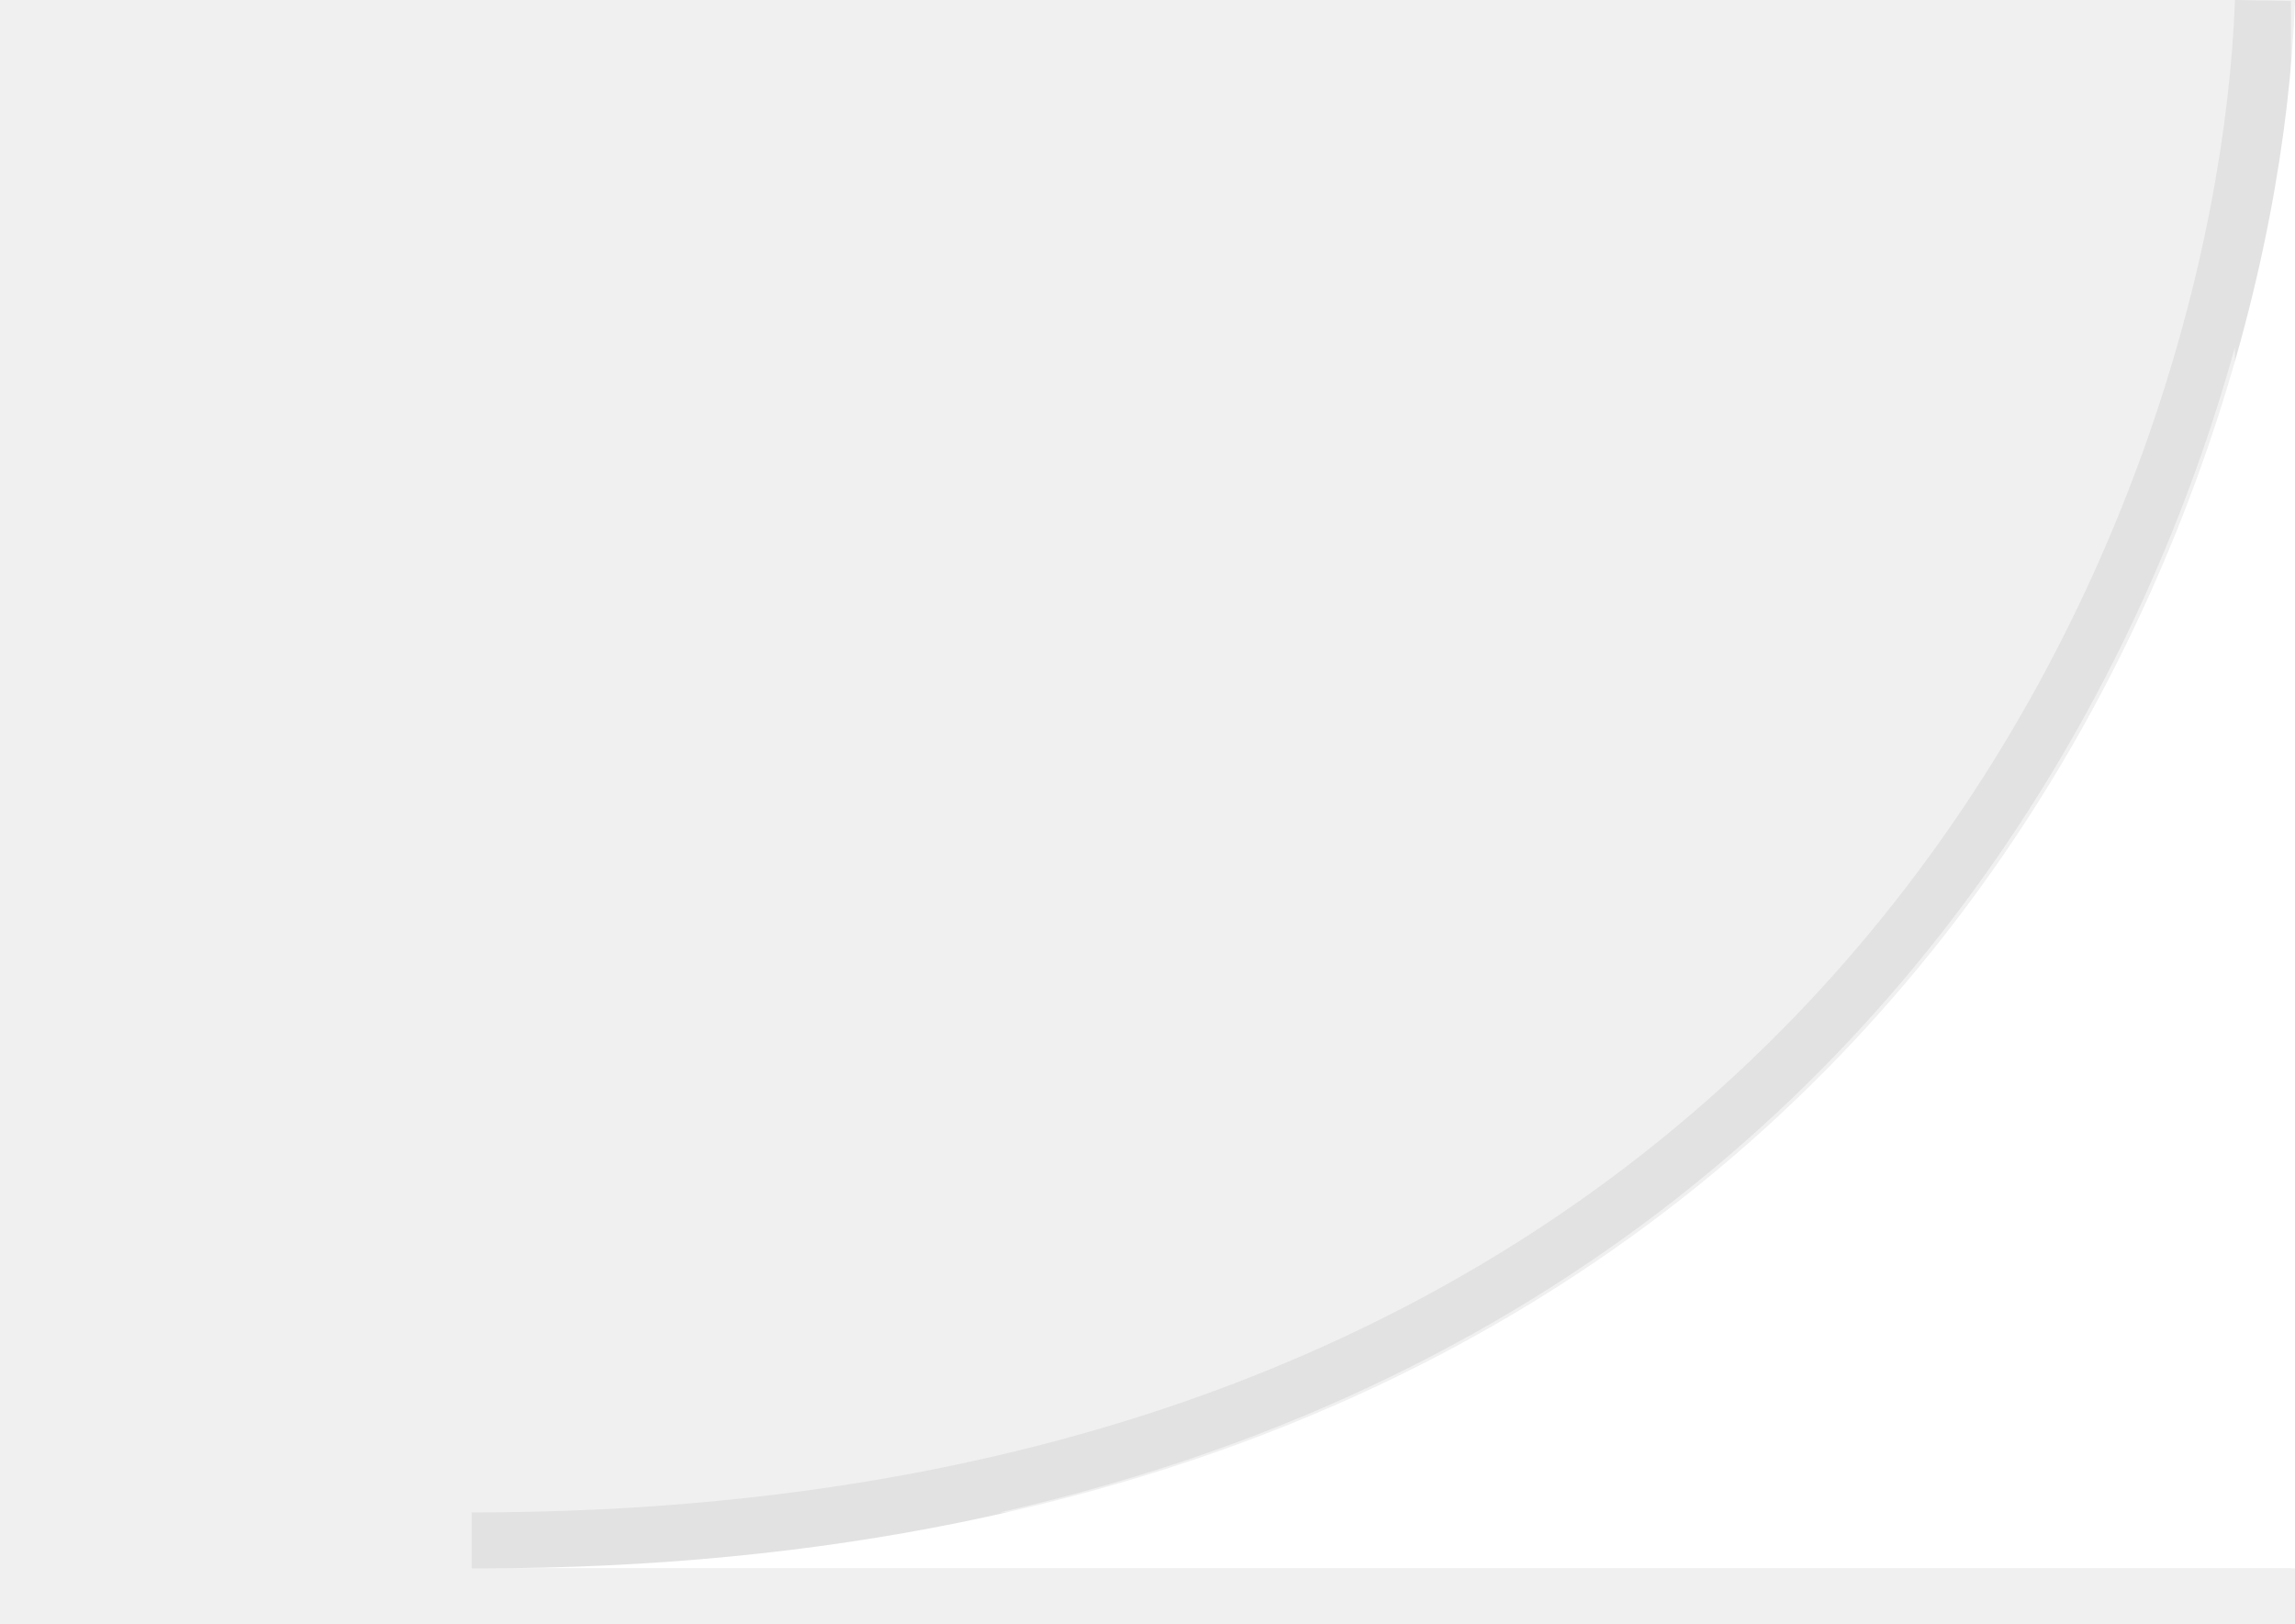
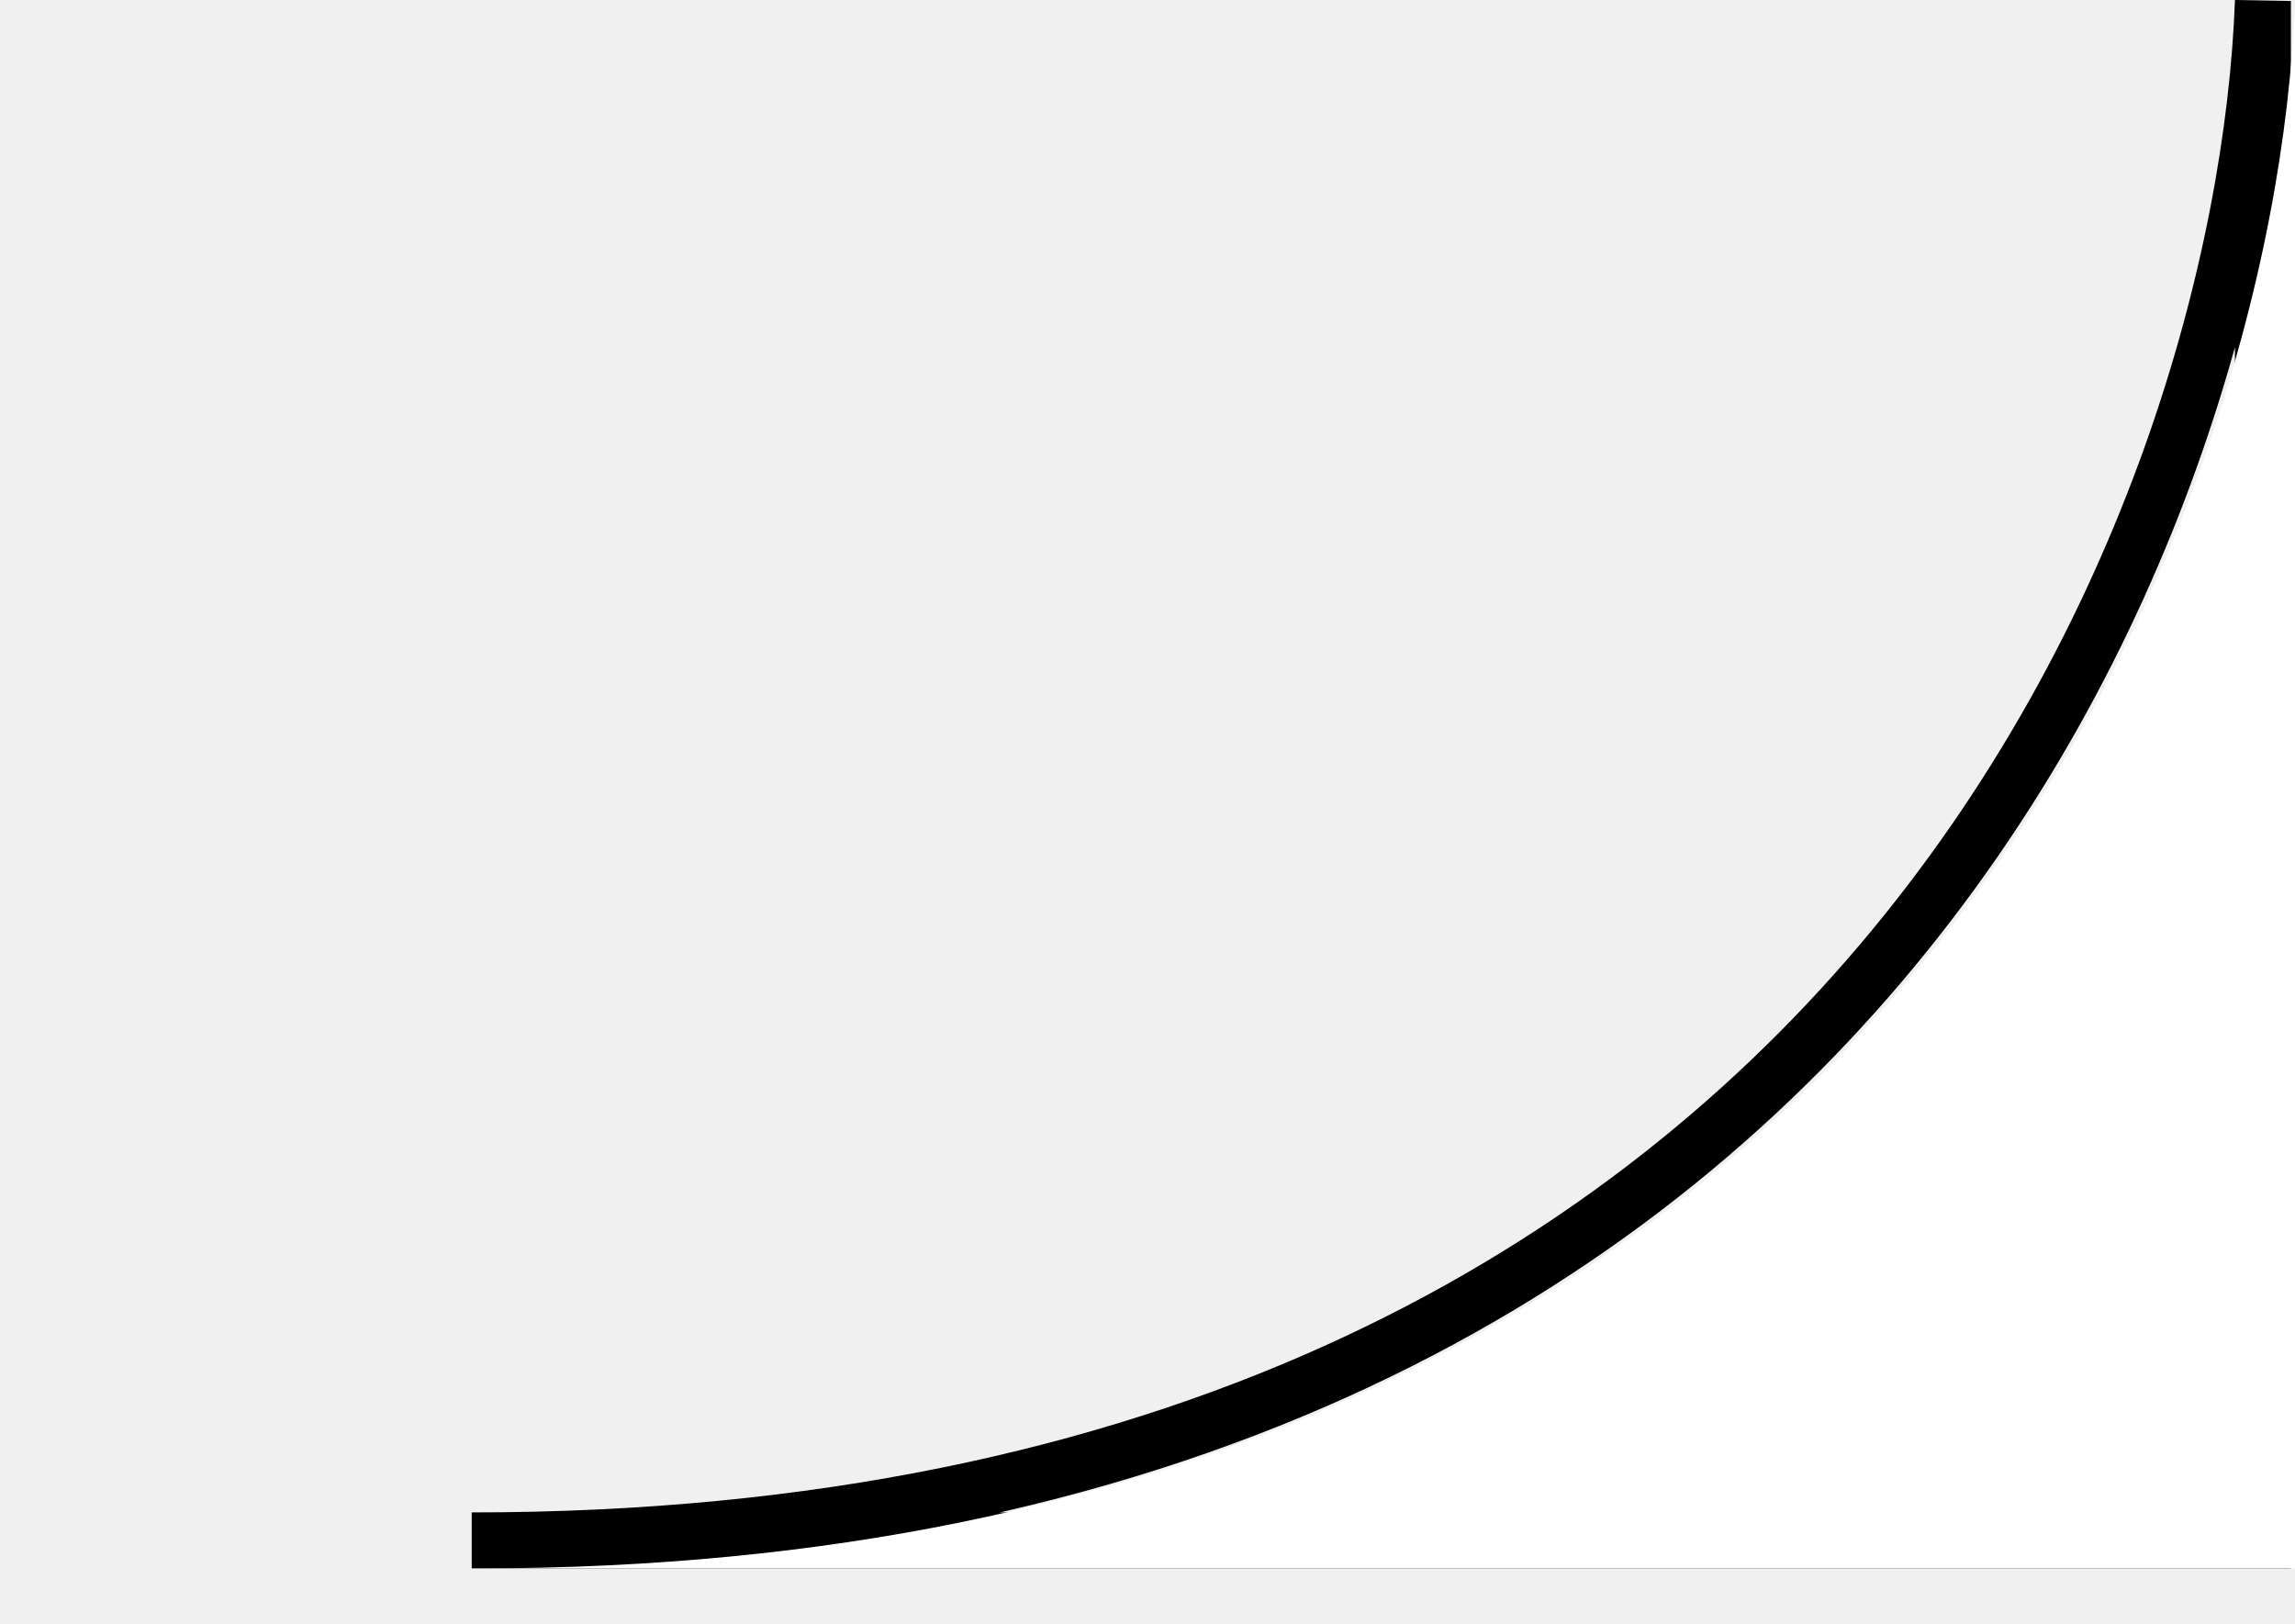
<svg xmlns="http://www.w3.org/2000/svg" width="41" height="29" viewBox="0 0 41 29" fill="none">
-   <path d="M8.427 27.518C33.227 27.518 40.093 9.185 40.427 0.018V27.518H8.427Z" stroke="#E2E2E2" />
+   <path d="M8.427 27.518C33.227 27.518 40.093 9.185 40.427 0.018V27.518H8.427Z" stroke="currentColor" />
  <path d="M8.546 28.018C33.698 28.018 40.662 9.352 41 0.018V28.018H8.546Z" fill="white" />
</svg>
